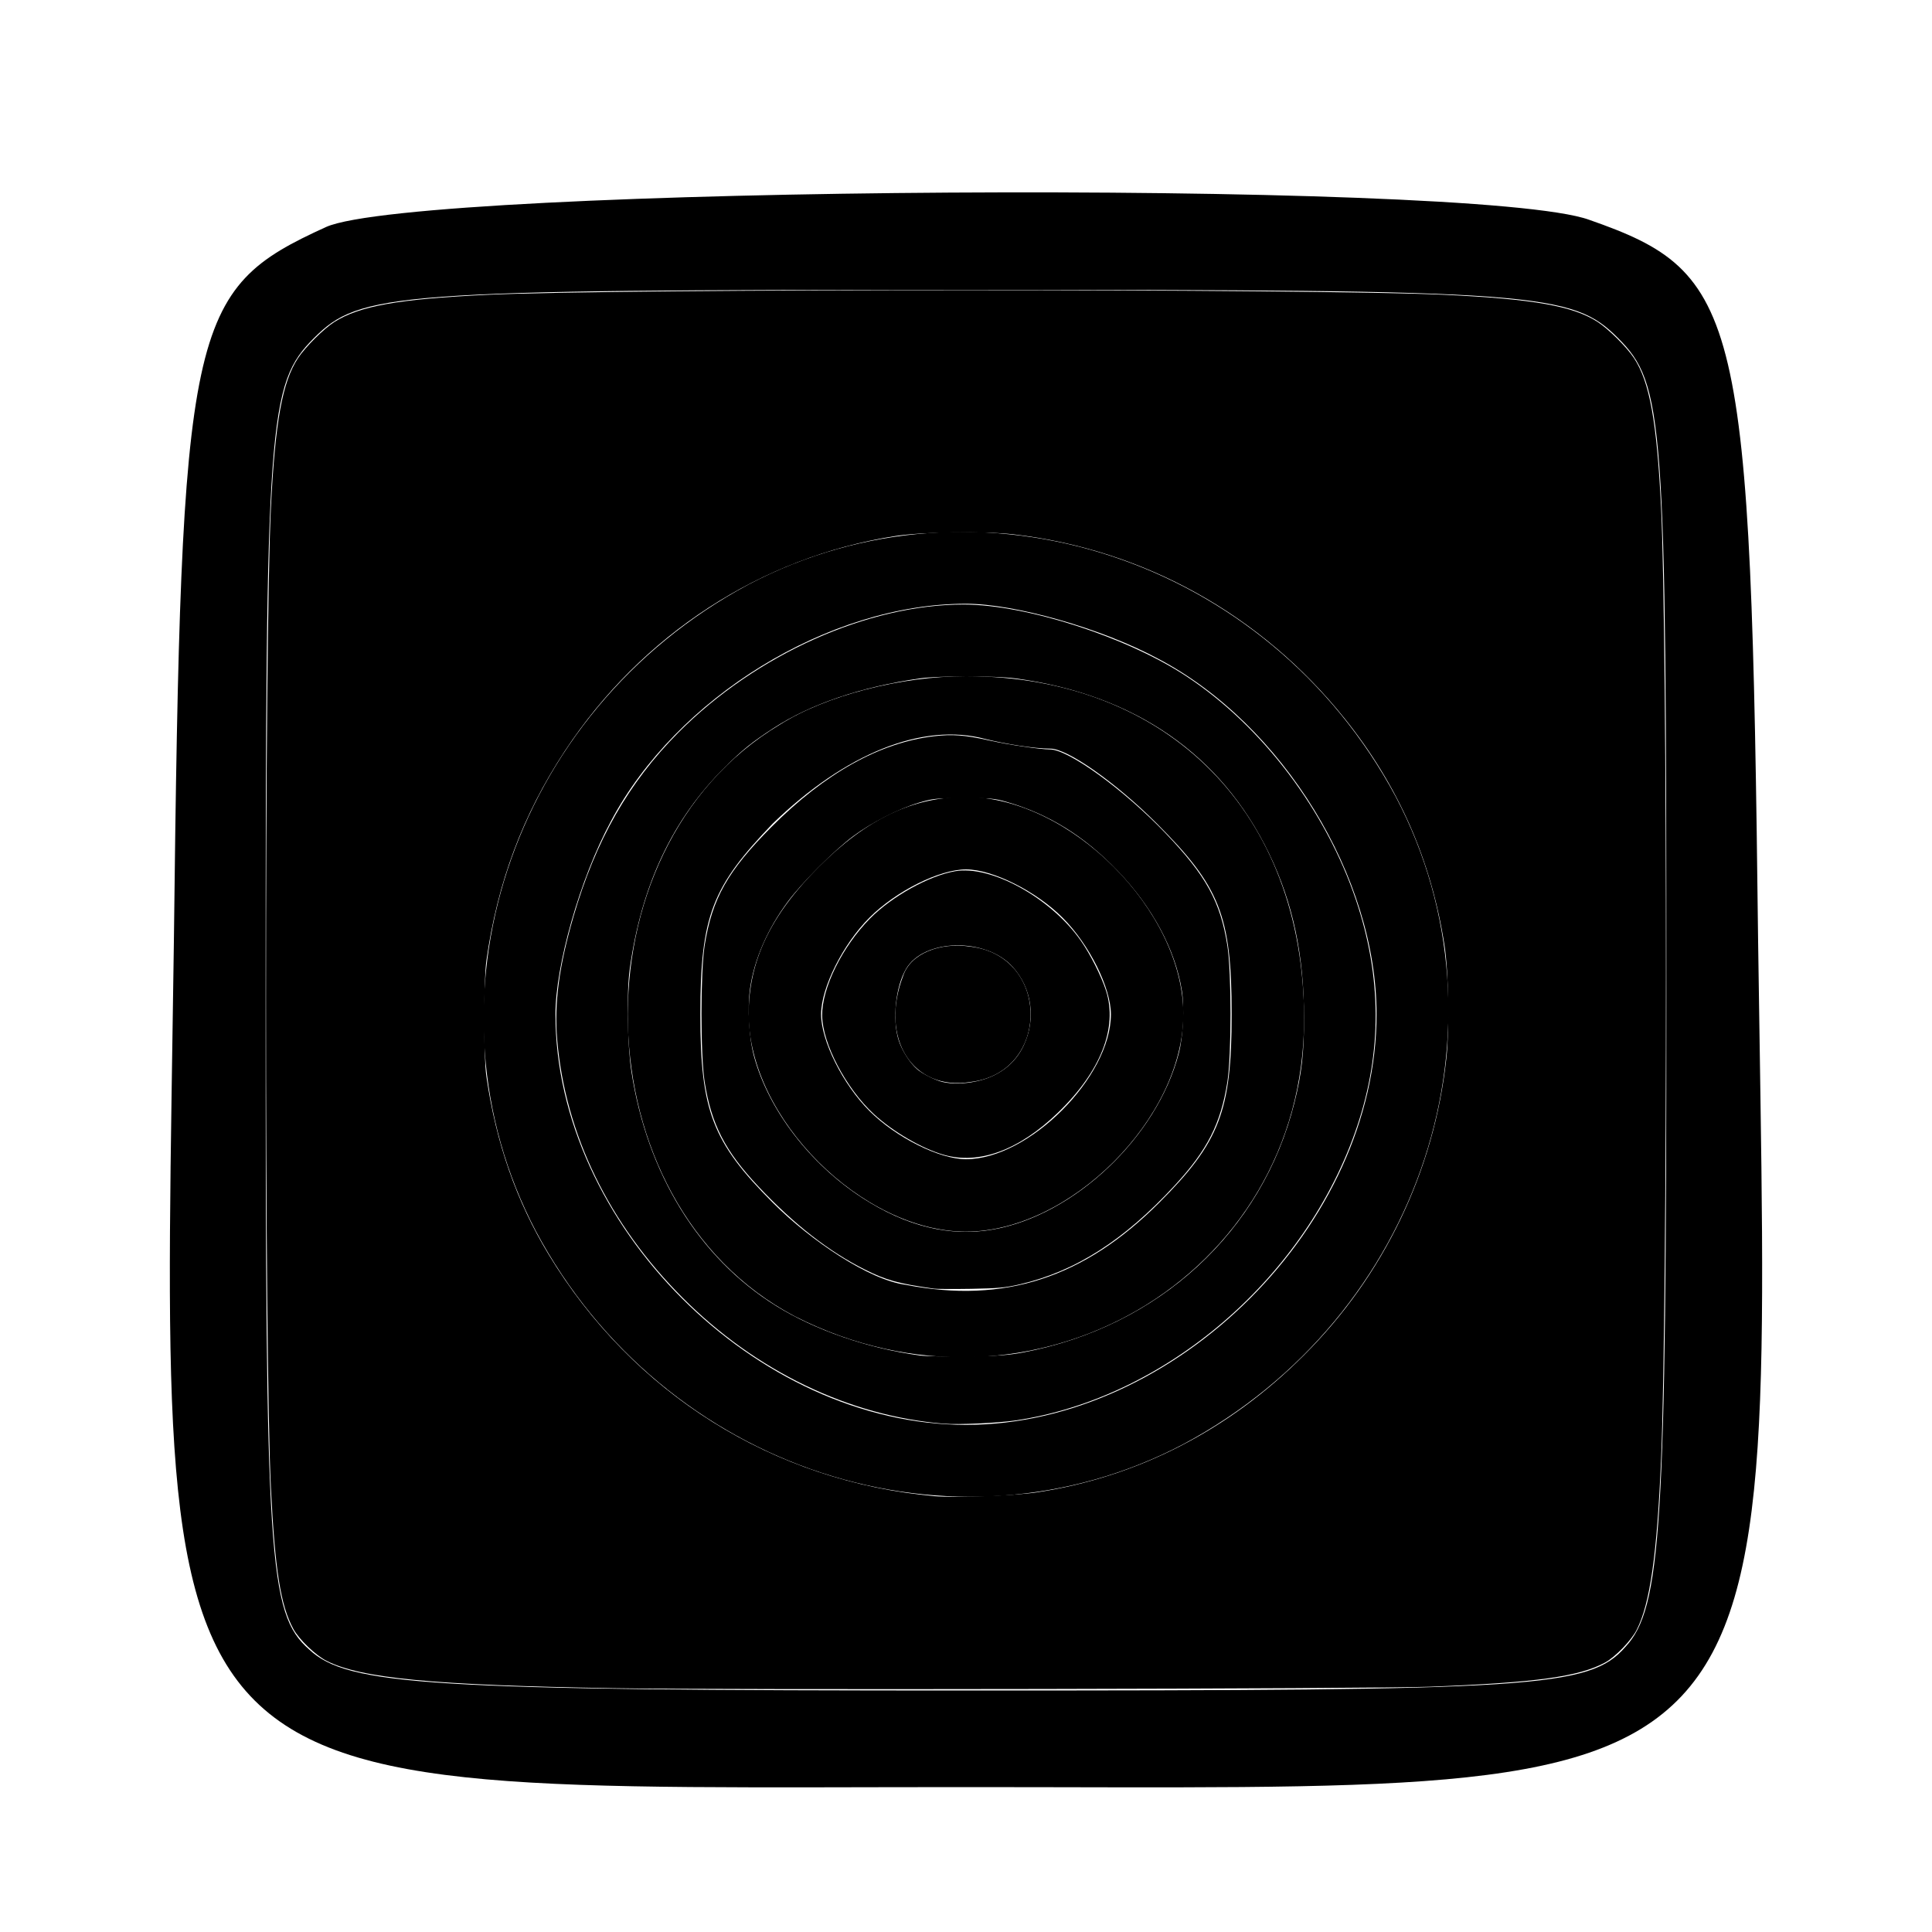
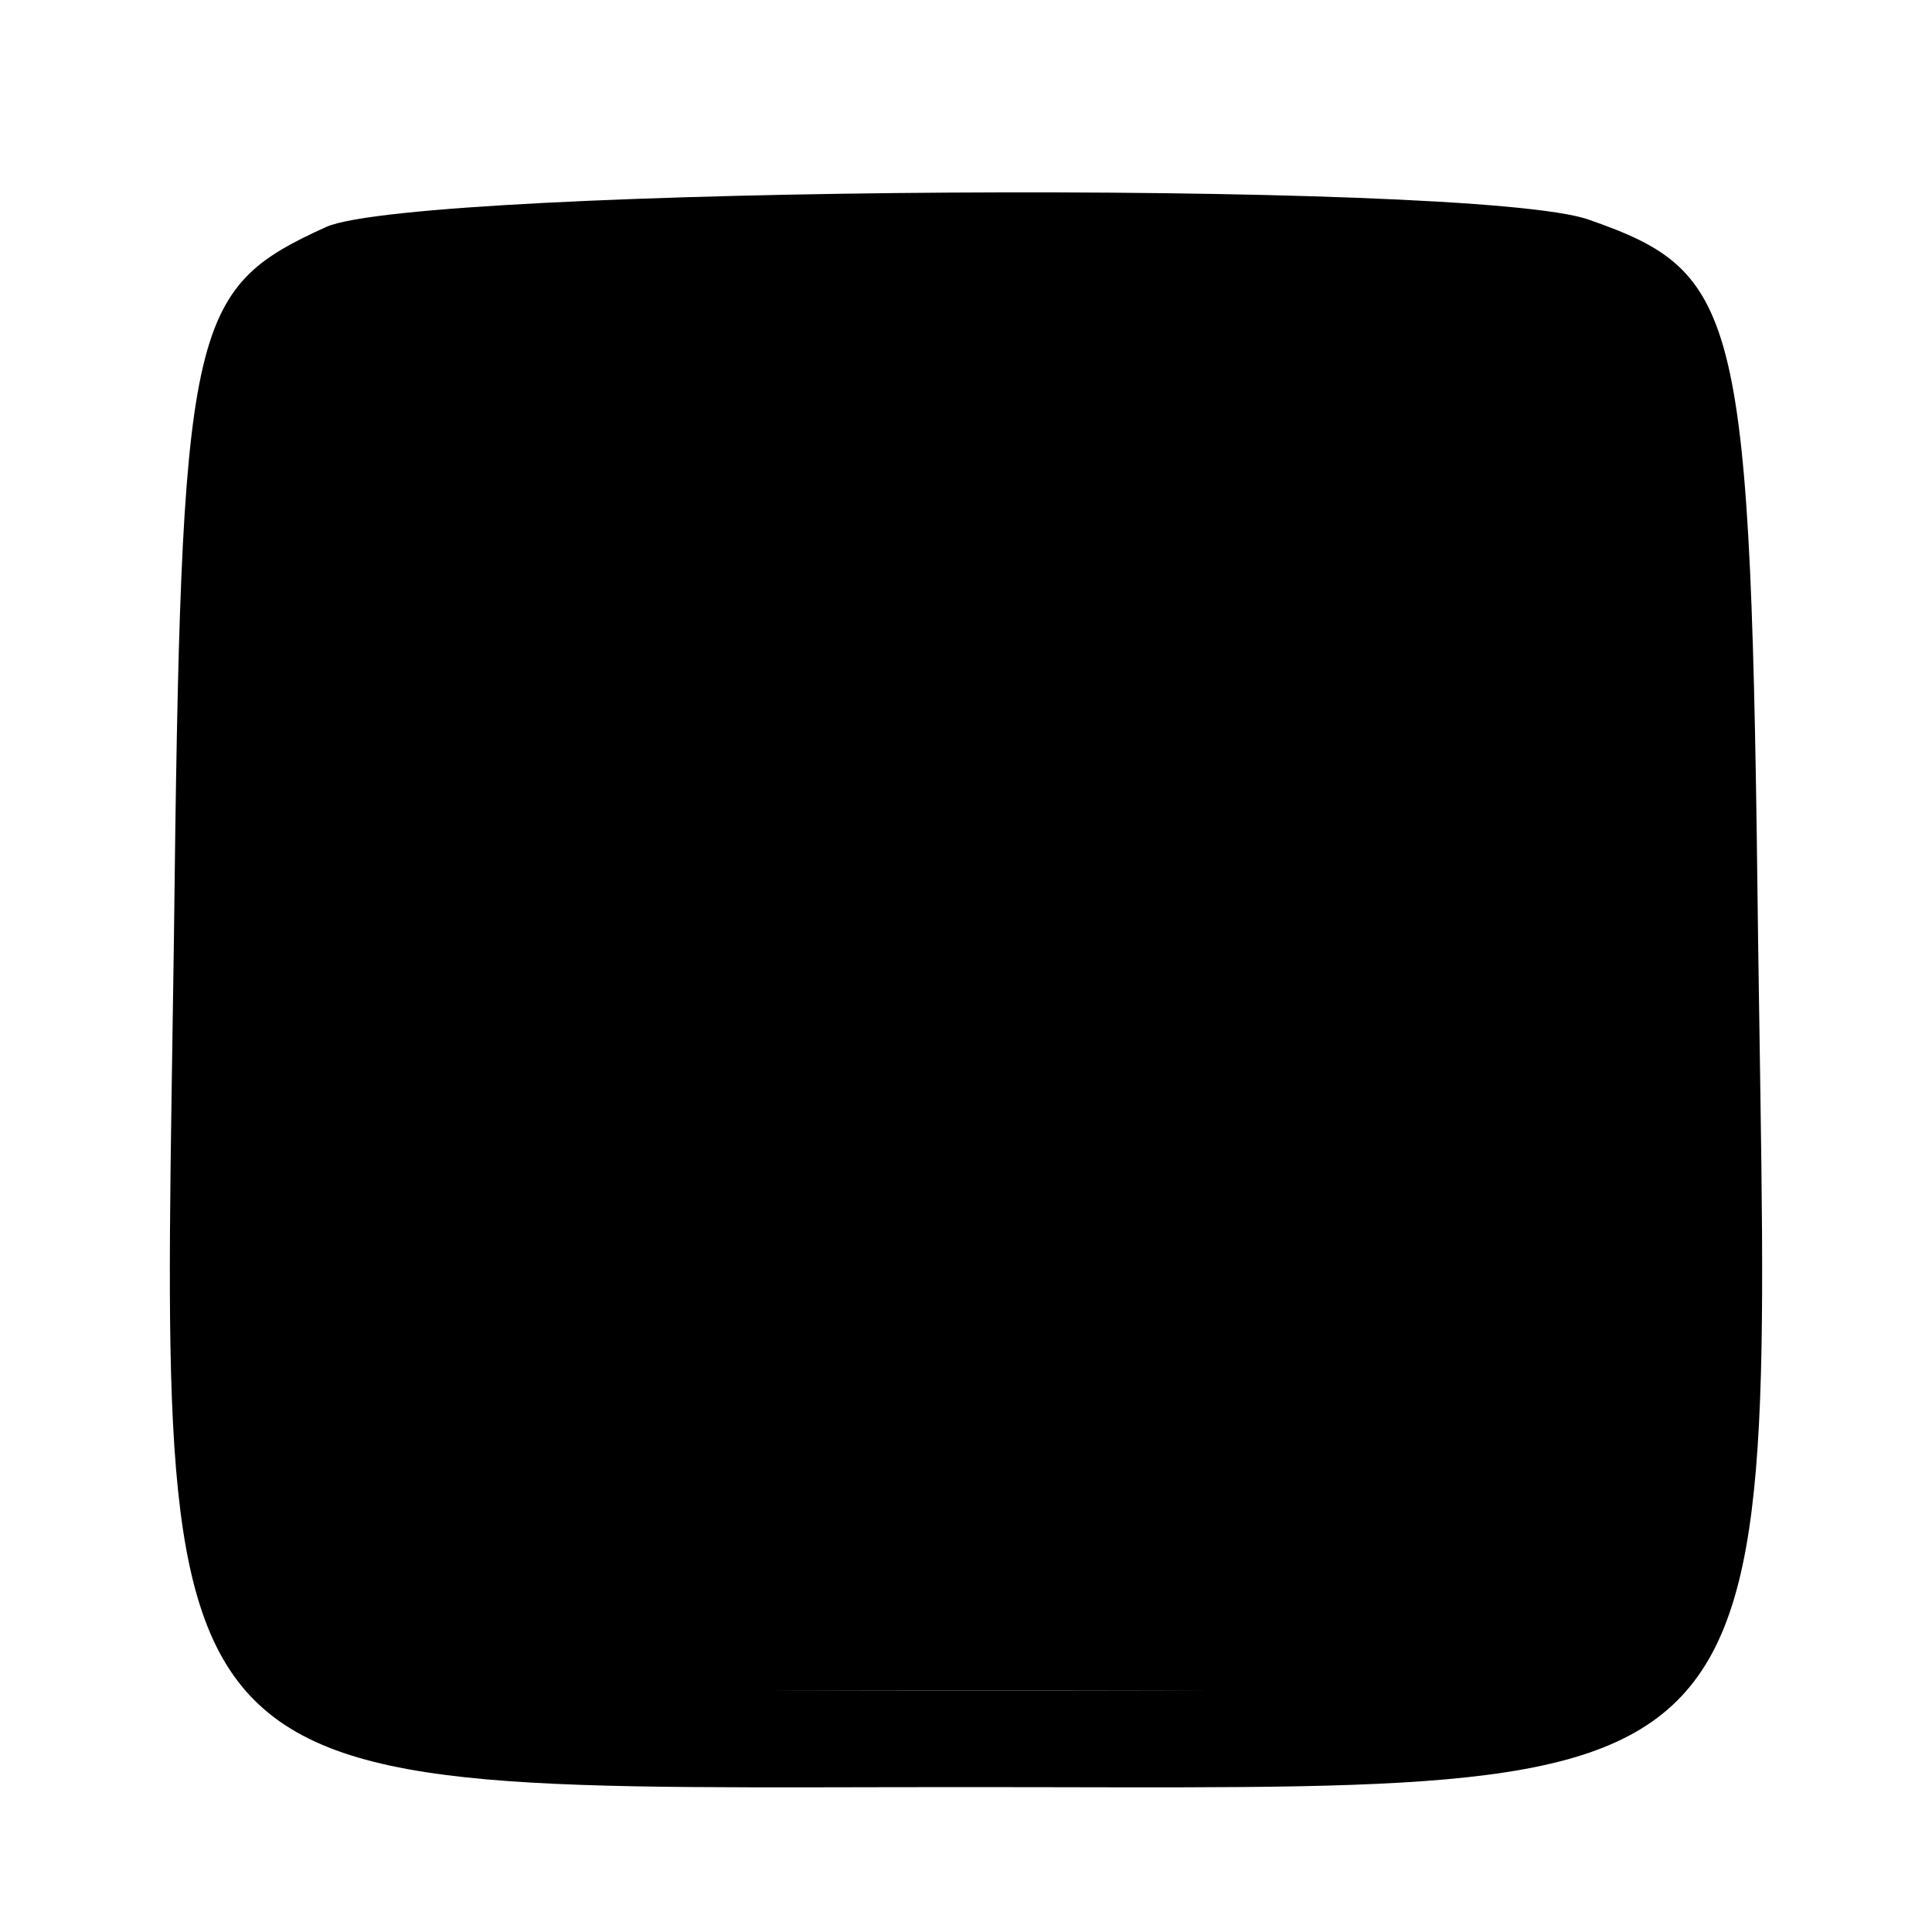
<svg xmlns="http://www.w3.org/2000/svg" version="1.0" viewBox="0 0 80 80">
+   <rect fill="currentColor" x="10" y="10" width="60" height="60" rx="5" />
  <path d="M13.5 9.4C7.8 12 7.5 13.3 7.2 39c-.5 36.6-2 35 32.8 35s33.3 1.6 32.8-35c-.3-26.1-.7-27.7-7-29.9-4.7-1.7-48.5-1.4-52.3.3zM67 14c1.9 1.9 2 3.3 2 27.2 0 22-.2 25.4-1.7 27-1.5 1.7-3.7 1.8-27.1 1.8-22.4 0-25.8-.2-27.4-1.7-1.7-1.5-1.8-3.7-1.8-27 0-24 .1-25.4 2-27.3 1.9-1.9 3.3-2 27-2s25.1.1 27 2z" />
  <path d="M31 24.2c-9.9 5.3-13.8 17.3-8.8 26.8 5.3 9.9 17.3 13.8 26.8 8.8 9.9-5.3 13.8-17.3 8.8-26.8-5.3-9.9-17.3-13.8-26.8-8.8zm17 3.1c5.1 2.7 9 9 9 14.7 0 8.7-8.3 17-17 17s-17-8.3-17-17c0-2 1-5.6 2.3-8 2.7-5.1 9-9 14.7-9 2 0 5.6 1 8 2.3z" />
  <path d="M32.3 30c-8.7 5.2-8.3 19.8.6 24.5 9.8 5 21.1-1.6 21.1-12.3C54 33.7 48.4 28 40 28c-2.7 0-5.8.8-7.7 2zm11.2 1c.7 0 2.7 1.4 4.4 3.1 2.6 2.6 3.1 3.8 3.1 7.9 0 4-.5 5.3-3 7.8-3.1 3.1-6.4 4.2-10.5 3.4-1.5-.2-3.9-1.8-5.5-3.4-2.5-2.5-3-3.8-3-7.8 0-4.1.5-5.3 3-7.9 3-2.9 6.2-4.2 8.8-3.5.8.2 2 .4 2.7.4z" />
  <path d="M33.9 35.9c-2 2-2.9 3.9-2.9 6.1 0 4.3 4.7 9 9 9s9-4.7 9-9-4.7-9-9-9c-2.2 0-4.1.9-6.1 2.9zM44 38c1.1 1.1 2 2.9 2 4 0 2.6-3.4 6-6 6-1.1 0-2.9-.9-4-2s-2-2.9-2-4 .9-2.9 2-4 2.9-2 4-2 2.9.9 4 2z" />
  <path d="M37.4 40.4c-1 2.6.4 4.8 2.8 4.4 3.3-.4 3.3-5.2 0-5.6-1.3-.2-2.5.3-2.8 1.2z" />
-   <path fill="currentColor" d="M39.079 47.818c-.908-.26-2.106-.957-2.893-1.684-1.158-1.07-2.132-2.928-2.143-4.088-.01-1.139.834-2.848 1.98-4.01.903-.916 2.443-1.773 3.526-1.961 1.492-.26 3.96 1.103 5.202 2.872.397.566.853 1.47 1.047 2.076.492 1.537-.22 3.343-1.992 5.052-1.608 1.55-3.265 2.162-4.727 1.743zm1.34-3.04c.921-.195 1.609-.715 1.972-1.491.515-1.1.337-2.366-.455-3.247-1.106-1.23-3.68-1.182-4.42.082-.43.734-.573 2.086-.31 2.937.131.426.466.953.776 1.22.212.183.755.455 1.046.523.387.091.887.083 1.39-.024z" />
-   <path fill="currentColor" d="M38.67 53.36c-1.488-.213-1.975-.348-2.856-.789-1.492-.747-2.926-1.866-4.409-3.44-1.383-1.47-1.952-2.577-2.228-4.339-.174-1.107-.173-4.525 0-5.635.307-1.95.95-3.09 2.775-4.923 2.205-2.214 4.471-3.48 6.708-3.747.768-.092 1.293-.052 2.295.172.794.177 2.112.373 2.518.373.77 0 3.06 1.66 4.796 3.477 1.679 1.757 2.268 2.83 2.555 4.658.172 1.1.172 4.524 0 5.625-.274 1.74-.829 2.831-2.188 4.301-2.093 2.264-4.087 3.54-6.378 4.082-.615.145-.922.174-2.053.193-.732.012-1.422.008-1.535-.008zm2.438-2.447c3.377-.589 6.79-3.818 7.7-7.286.184-.704.243-1.91.127-2.625-.27-1.68-1.214-3.437-2.651-4.937-1.385-1.445-2.846-2.352-4.614-2.864-.482-.14-.685-.157-1.772-.154-1.13.004-1.277.019-1.842.188-.835.25-1.987.837-2.728 1.39-.794.594-2.132 1.934-2.71 2.715-.84 1.134-1.386 2.388-1.556 3.571-.122.845-.049 2.078.17 2.867.61 2.203 2.315 4.423 4.471 5.821 1.828 1.185 3.632 1.624 5.405 1.314z" />
-   <path fill="currentColor" d="M39.08 58.952c-3.917-.316-7.783-2.178-10.81-5.21-3.053-3.055-4.869-6.79-5.198-10.69-.127-1.51.074-3.03.672-5.09.918-3.159 2.284-5.558 4.347-7.63 3.214-3.23 7.849-5.308 11.821-5.3 2.591.004 6.765 1.352 9.227 2.979 3.131 2.069 5.768 5.556 7.015 9.277 1.062 3.17 1.078 6.243.049 9.328-2.088 6.255-7.925 11.286-14.157 12.202-.74.108-2.368.182-2.967.134zm3.283-2.95c5.63-1.068 9.9-4.999 11.237-10.345.3-1.2.399-2.07.397-3.509-.003-2.612-.46-4.762-1.45-6.81-1.983-4.107-5.567-6.58-10.501-7.247-.82-.11-3.194-.111-3.956 0-2.442.354-4.527 1.063-6.07 2.066-.886.576-1.27.885-2 1.608-2.165 2.144-3.457 4.877-3.941 8.337-.137.978-.103 3.156.066 4.263.648 4.232 2.796 7.717 5.978 9.7 1.62 1.01 3.807 1.766 5.967 2.063.244.033 1.134.05 1.978.04 1.21-.017 1.695-.052 2.295-.166z" />
-   <path fill="currentColor" d="M25.405 69.905c-7.485-.125-10.455-.408-11.886-1.134-.453-.23-1.137-.886-1.371-1.318-.528-.97-.761-2.429-.93-5.833-.271-5.446-.27-35.053 0-40.602.174-3.555.474-5.21 1.124-6.192.302-.457 1.064-1.215 1.499-1.491 1.046-.666 2.65-.952 6.312-1.127 5.413-.26 34.281-.26 39.694 0 3.643.174 5.278.463 6.292 1.112.454.29 1.213 1.043 1.52 1.506.648.98.948 2.633 1.122 6.18.268 5.454.269 33.033.002 39.386-.167 3.967-.457 6.002-1.008 7.091-.223.441-.884 1.126-1.31 1.358-1.08.587-2.856.833-7.266 1.003-2.335.09-29.145.139-33.794.061zm17.528-8.11c4.177-.635 7.95-2.57 11.047-5.667a20.446 20.446 0 0 0 5.908-12.284c.134-1.198.096-3.598-.074-4.697-.547-3.53-1.912-6.626-4.148-9.411-3.44-4.284-8.302-6.985-13.695-7.609-1.223-.14-3.796-.105-4.904.07-5.569.875-10.509 4.09-13.68 8.903-1.742 2.642-2.79 5.442-3.244 8.661-.121.858-.123 3.978-.003 4.808.395 2.744 1.24 5.162 2.572 7.366 3.49 5.77 9.308 9.415 15.992 10.018.802.072 3.338-.022 4.229-.158z" />
</svg>
